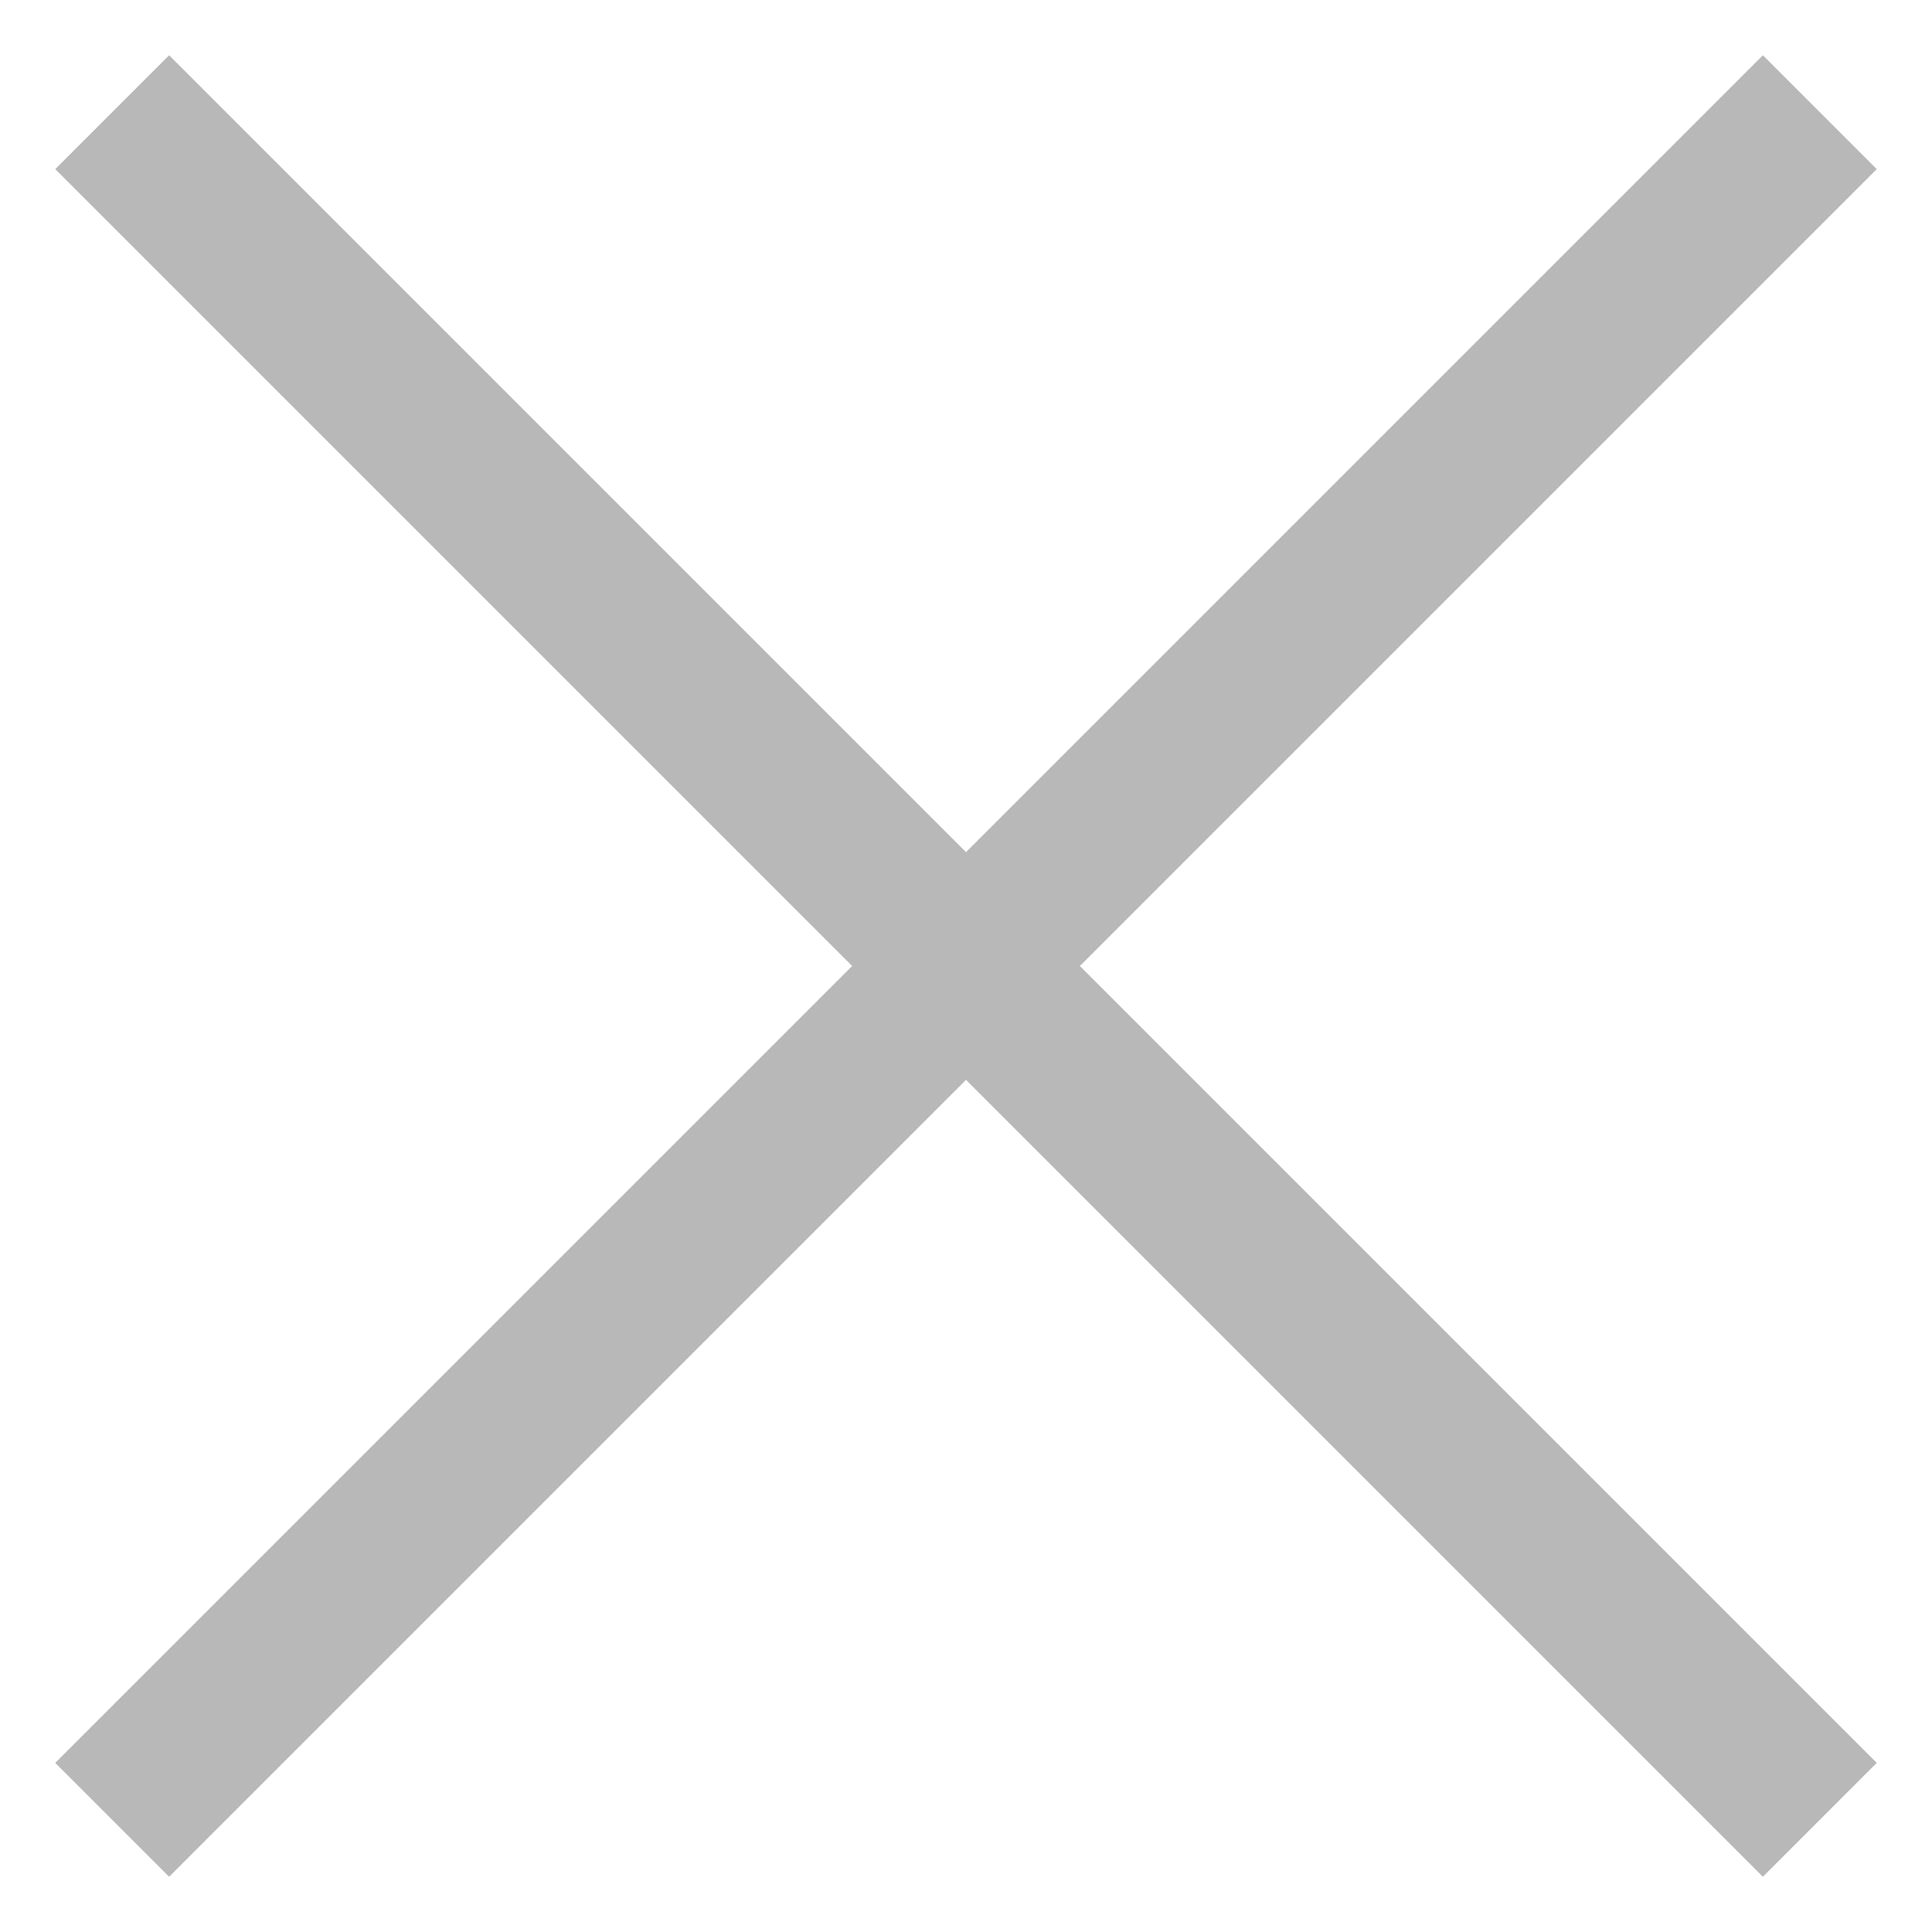
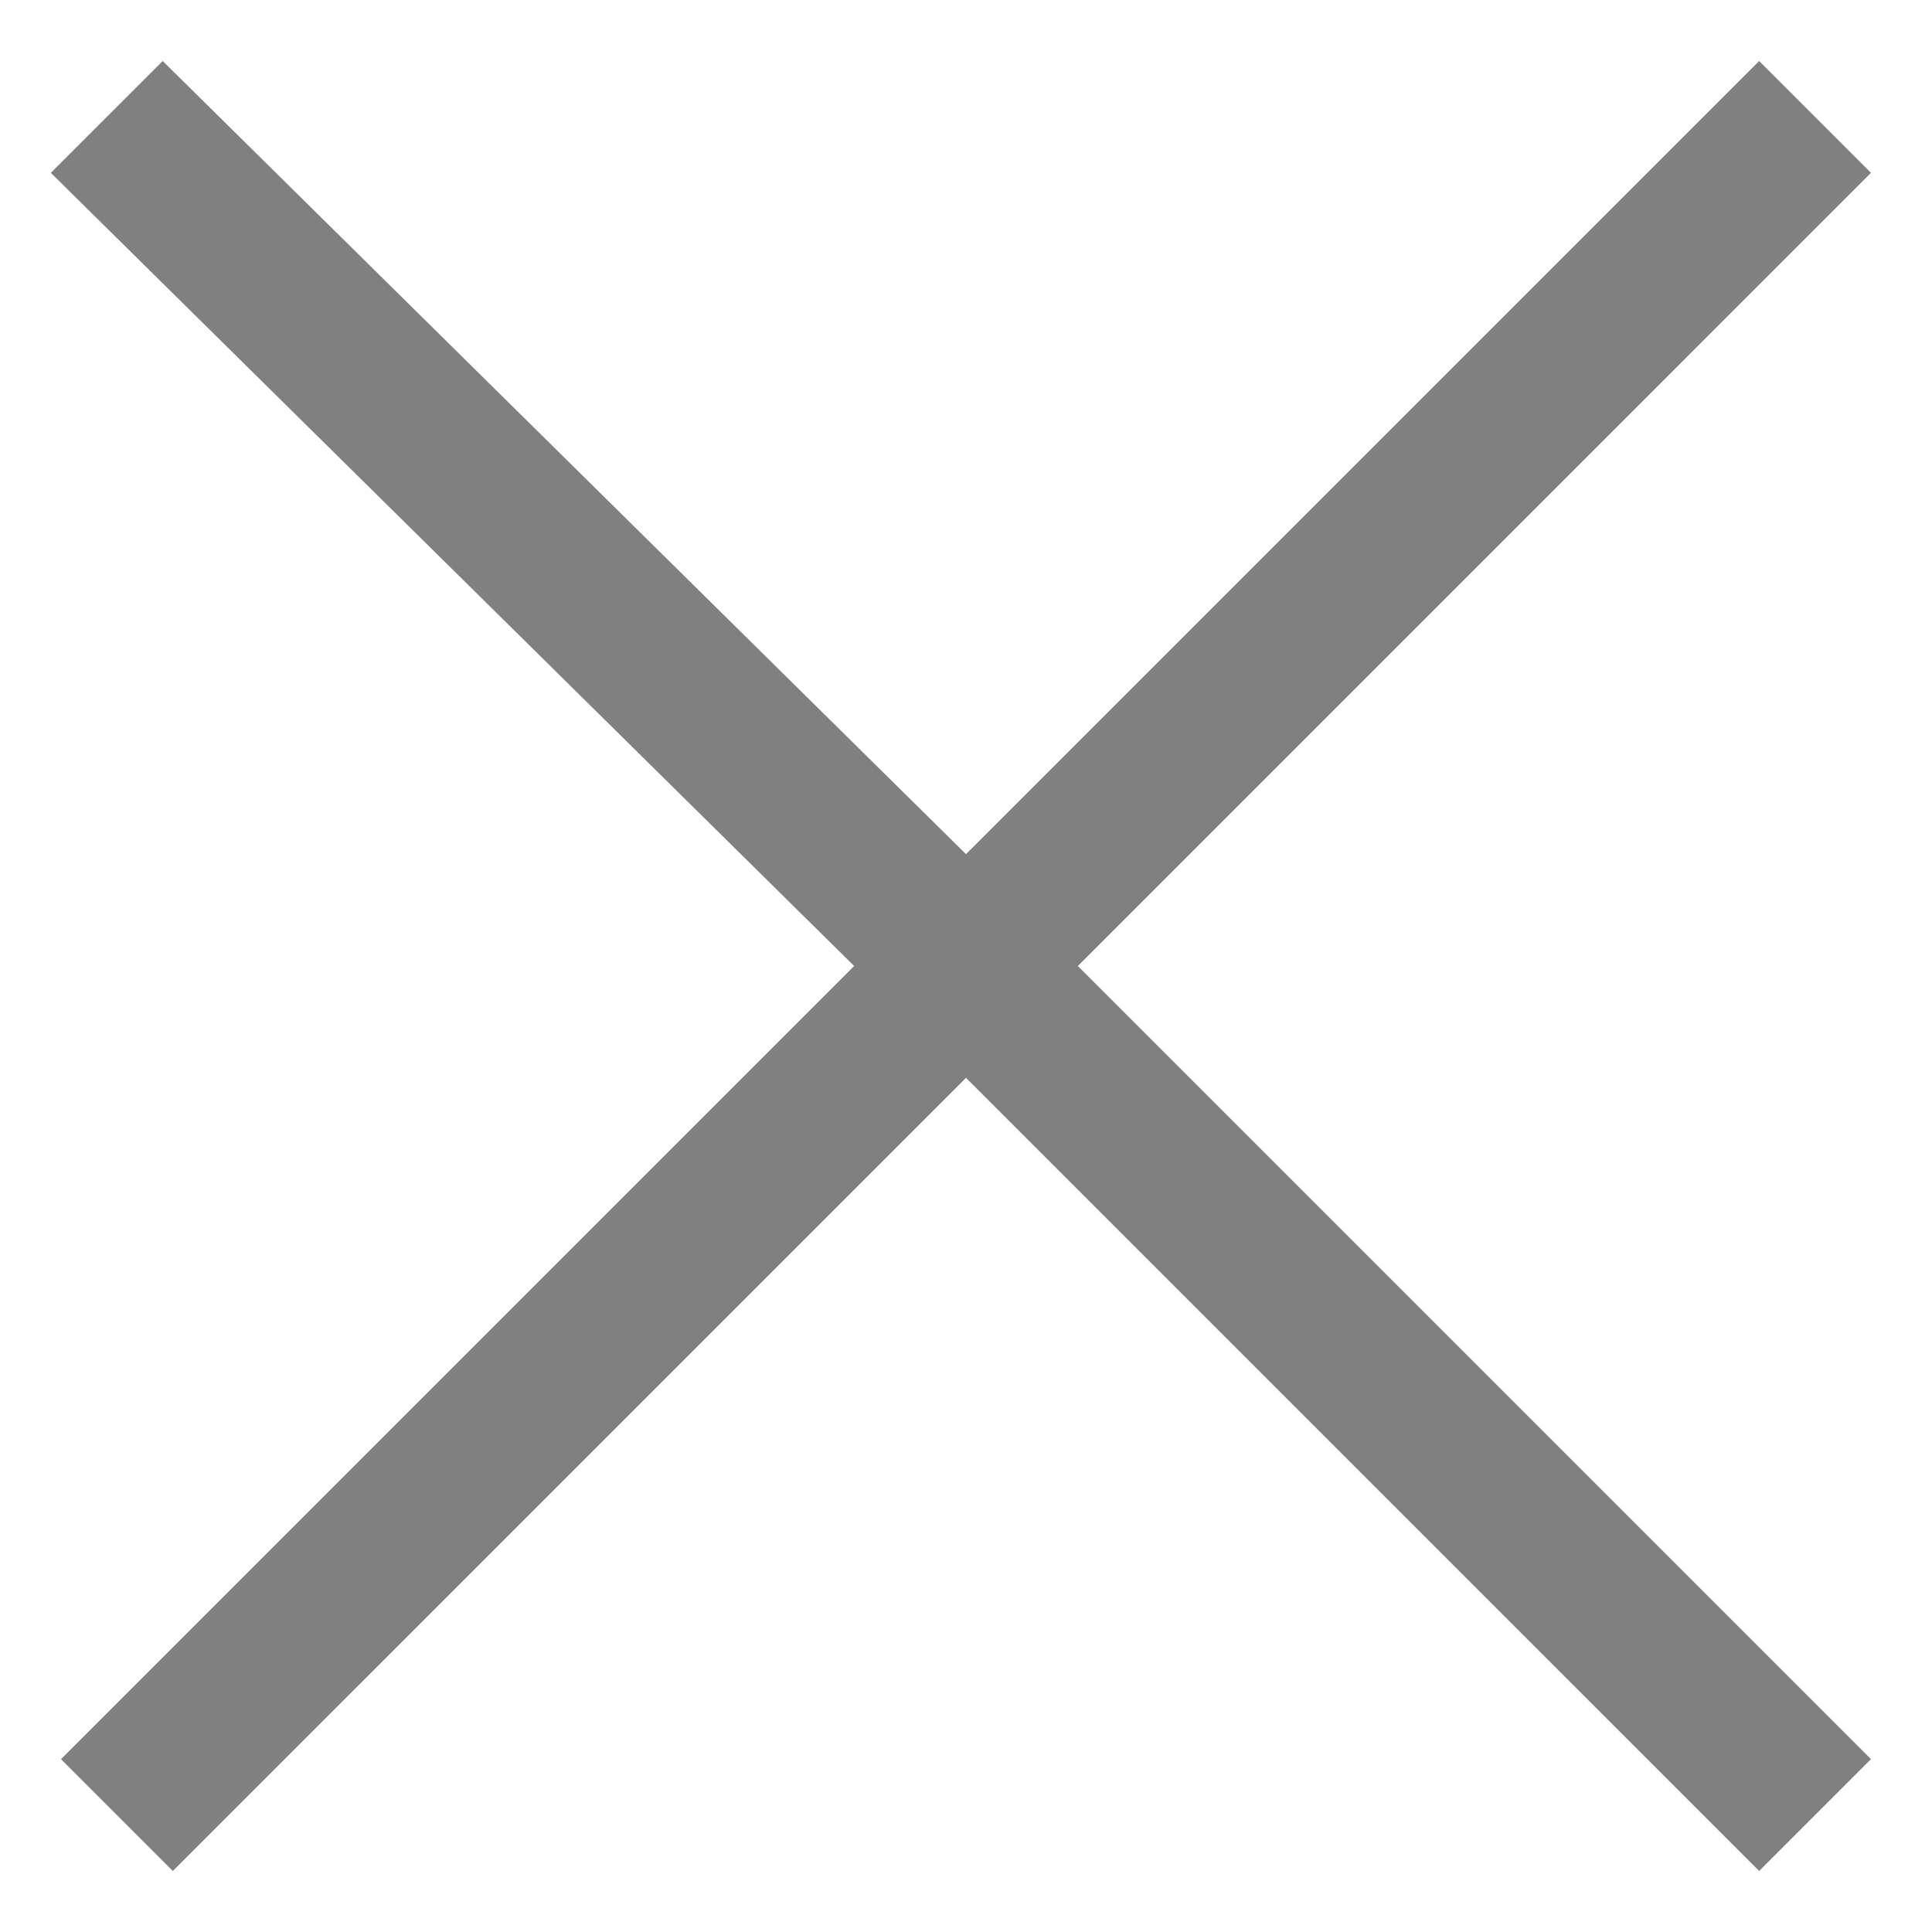
- <svg xmlns="http://www.w3.org/2000/svg" width="19px" height="19px" viewBox="0 0 19 19" version="1.1">
-   <defs />
-   <g id="Page-1" stroke="none" stroke-width="1" fill="none" fill-rule="evenodd" opacity="0.278">
-     <g id="APPCONS3101_SPRINT34_buscadorC" transform="translate(-320, -21)" fill="#000000">
+ <svg xmlns="http://www.w3.org/2000/svg" version="1.1" id="Layer_1" x="0px" y="0px" viewBox="0 0 19 19" style="enable-background:new 0 0 19 19;" xml:space="preserve">
+   <style type="text/css">
+ 	.st0{fill:#808080;}
+ </style>
+   <g id="Page-1">
+     <g id="APPCONS3101_SPRINT34_buscadorC" transform="translate(-320, -21)">
      <g id="HEADER" transform="translate(0, 1)">
-         <g id="ícono/cerrar-negro" transform="translate(320, 20)">
-           <path d="M8.708,8.708 L8.708,-2.375 L10.292,-2.375 L10.292,8.708 L21.375,8.708 L21.375,10.292 L10.292,10.292 L10.292,21.375 L8.708,21.375 L8.708,10.292 L-2.375,10.292 L-2.375,8.708 L8.708,8.708 Z" id="cerrar-ícono" transform="translate(9.5, 9.5) rotate(45) translate(-9.5, -9.5) " />
+         <g id="ícono_x2F_cerrar-negro" transform="translate(320, 20)">
+           <path id="cerrar-ícono" class="st0" d="M9.5,8.4l7.8-7.8l1.1,1.1l-7.8,7.8l7.8,7.8l-1.1,1.1l-7.8-7.8l-7.8,7.8l-1.1-1.1      l7.8-7.8L0.5,1.7l1.1-1.1L9.5,8.4z" />
        </g>
      </g>
    </g>
  </g>
</svg>
